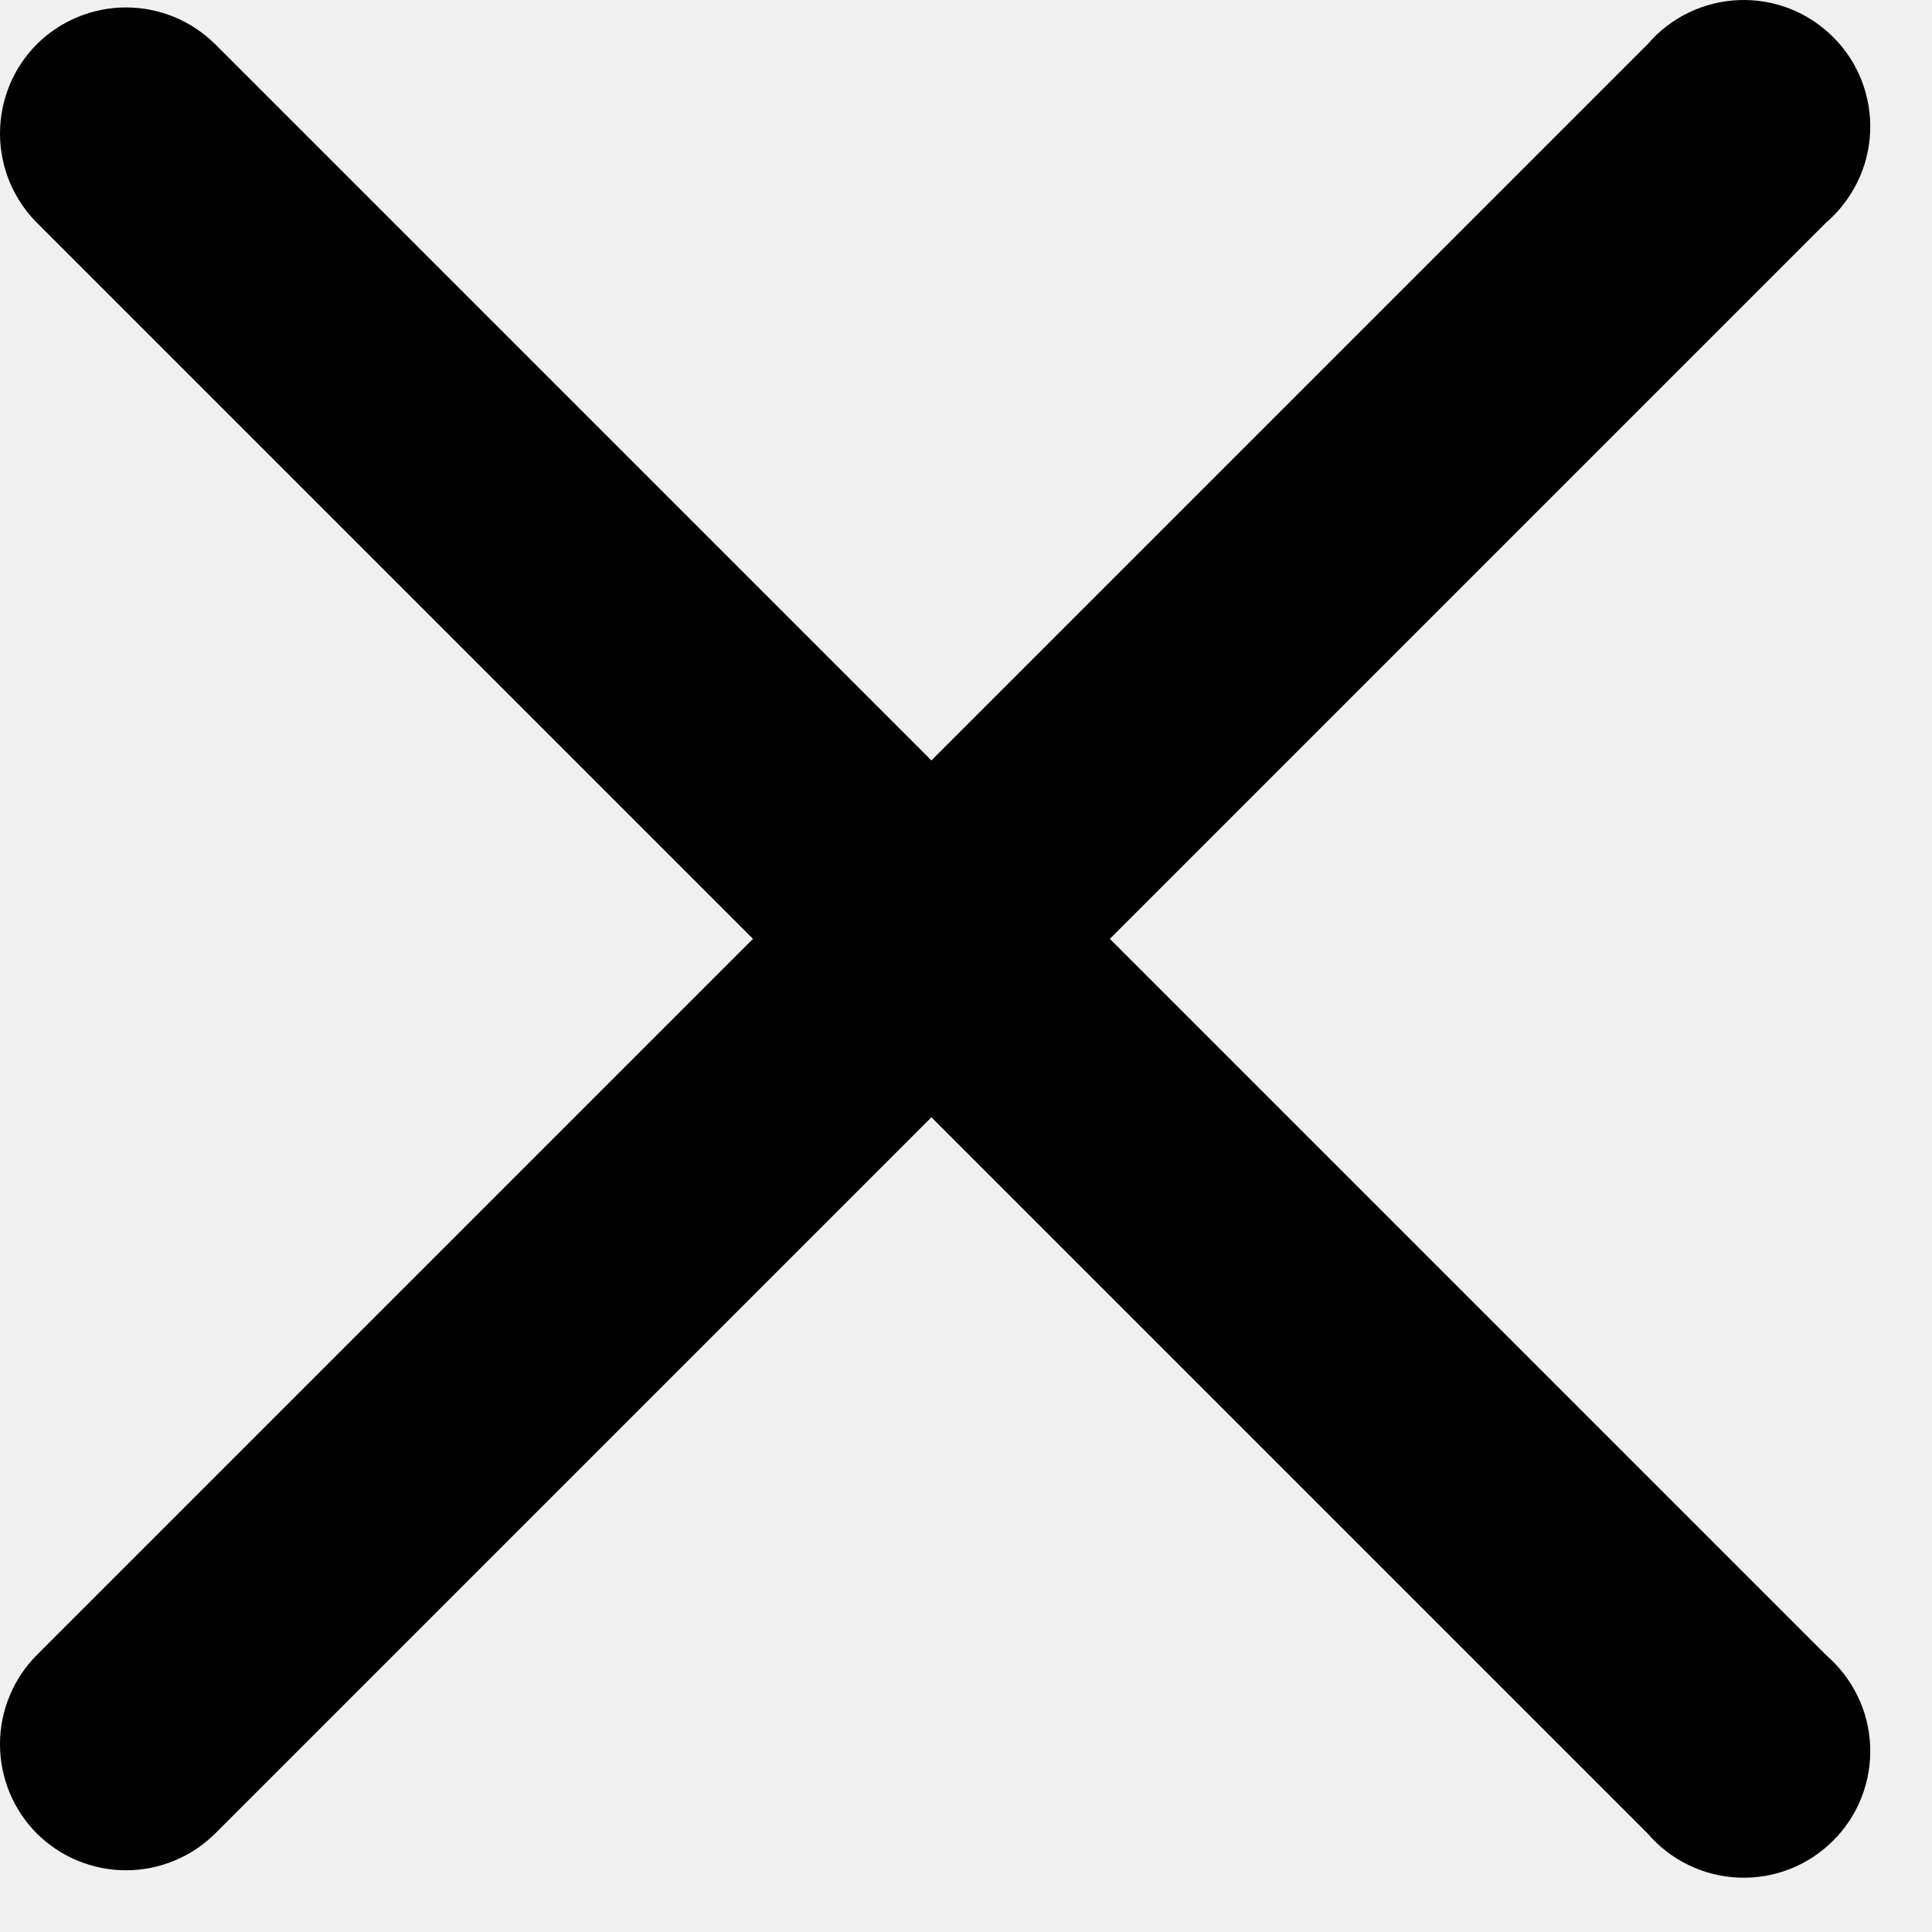
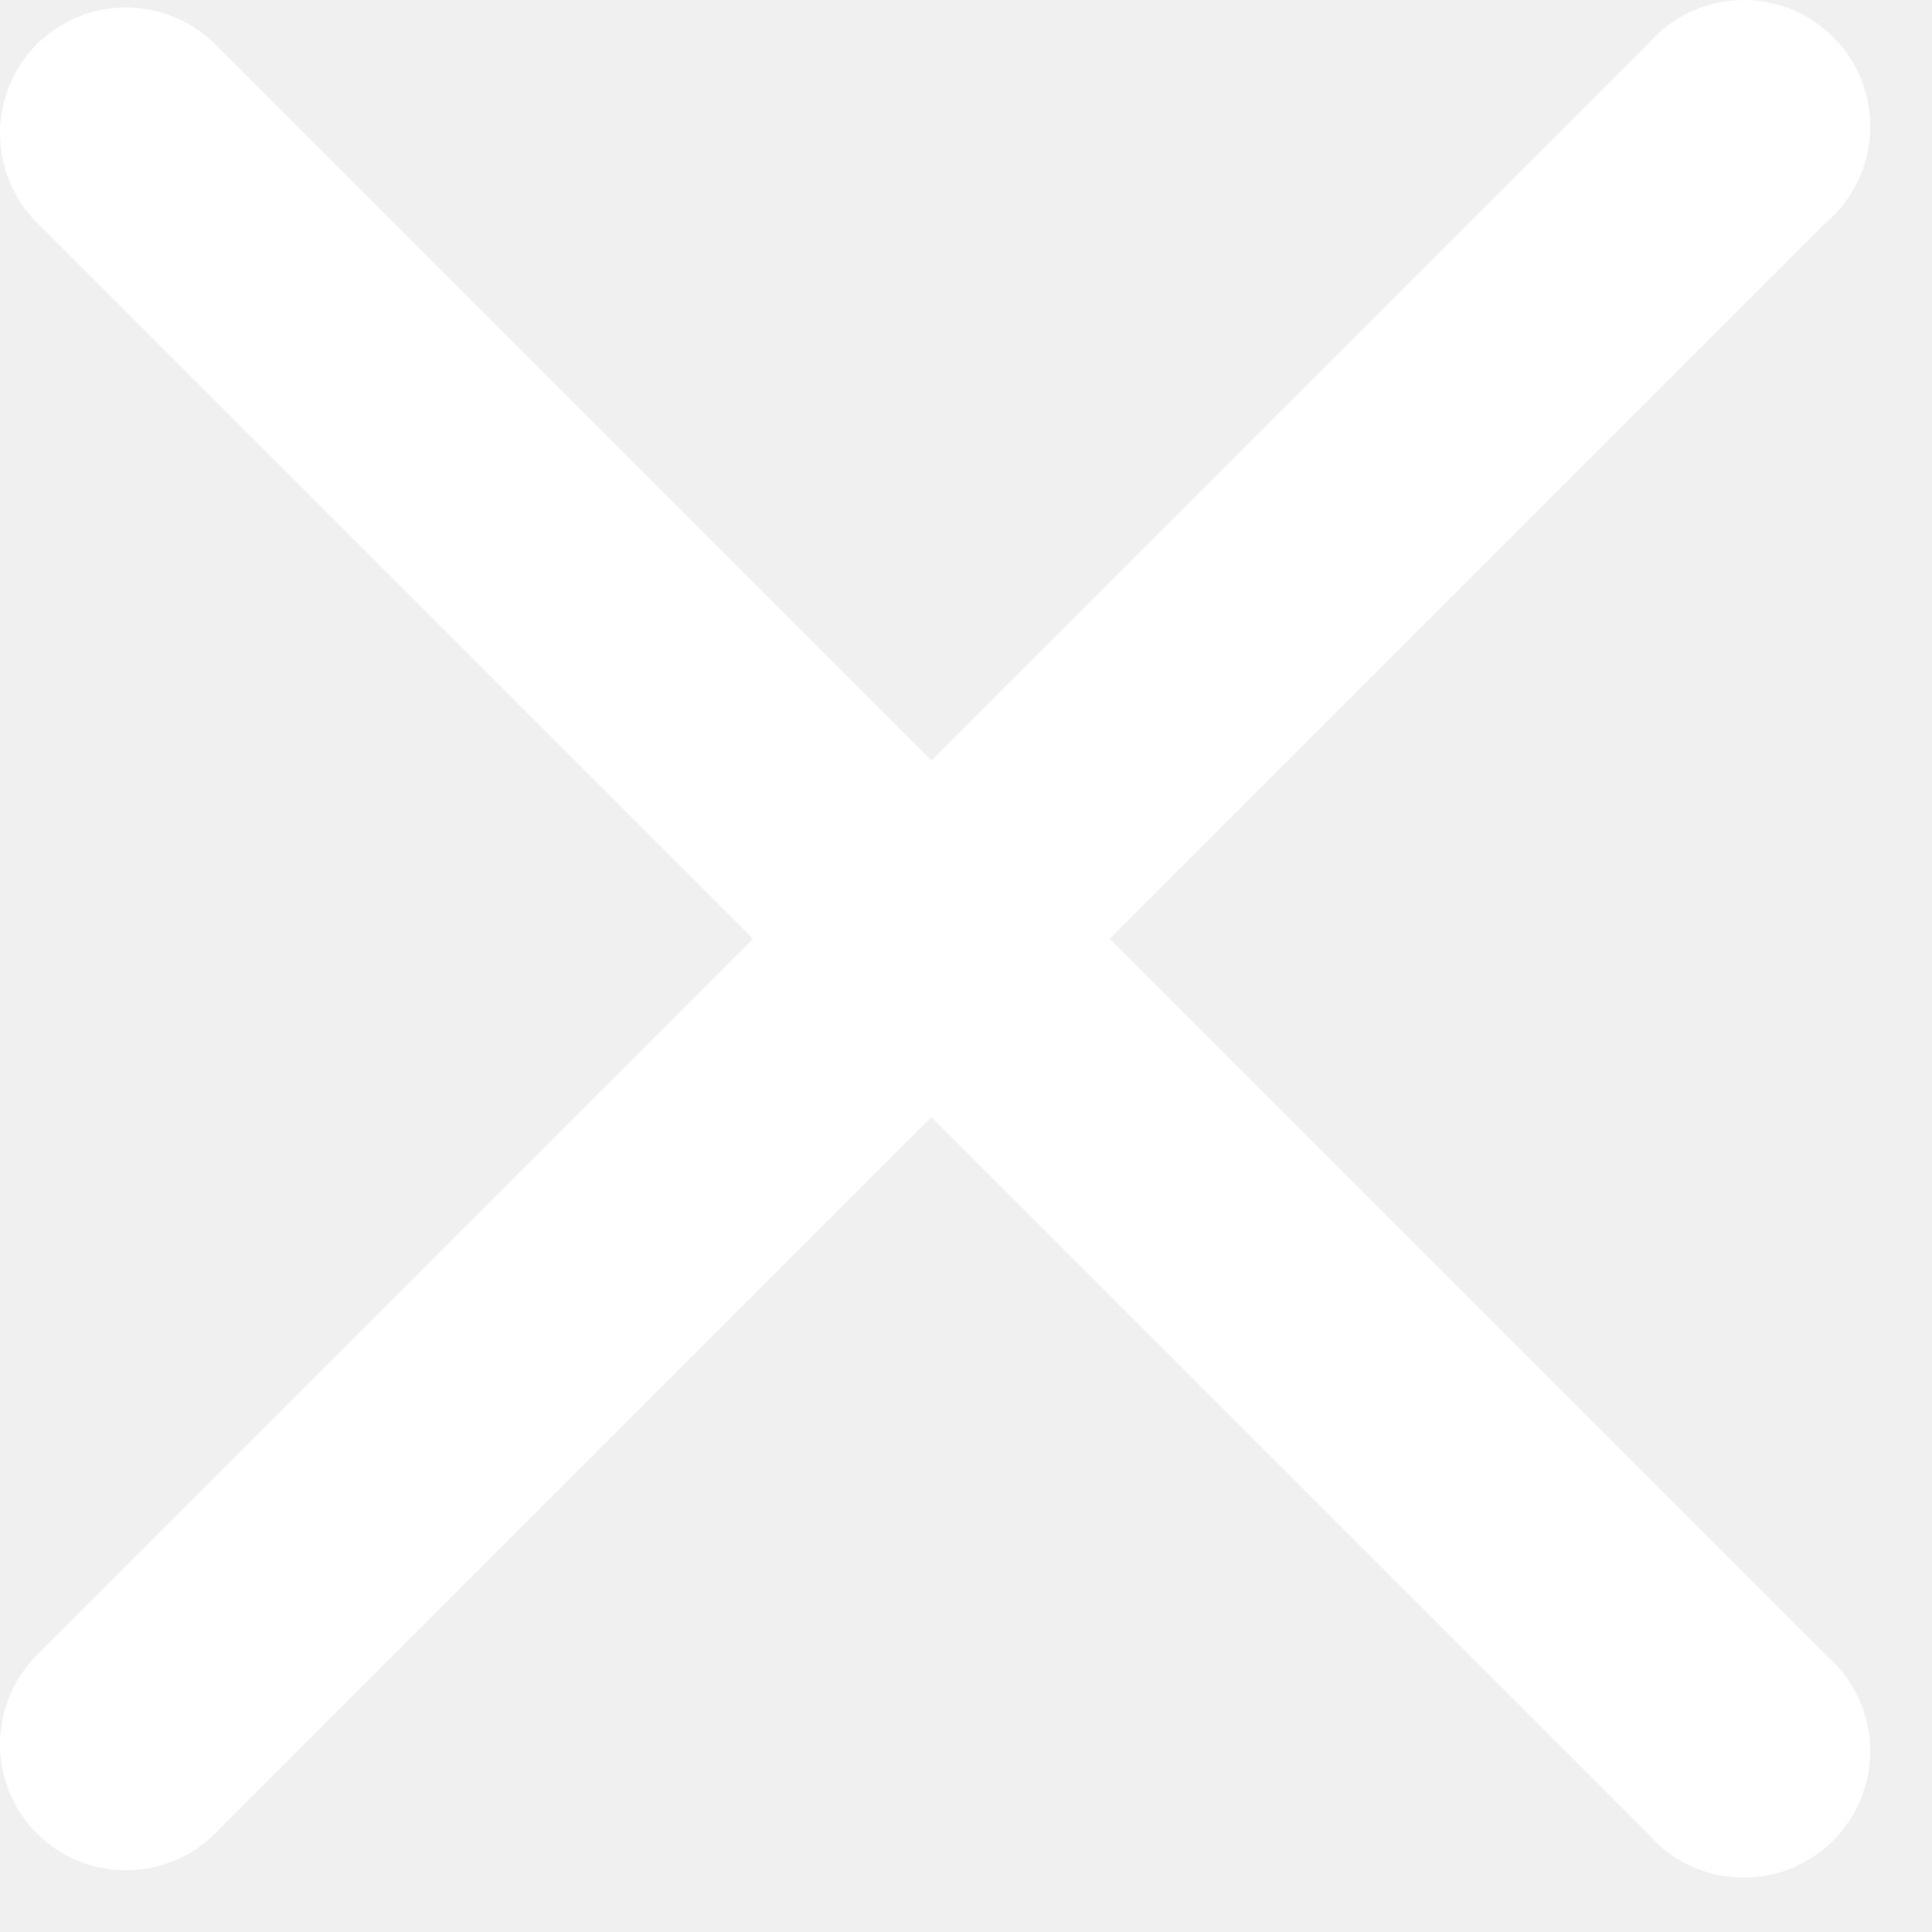
<svg xmlns="http://www.w3.org/2000/svg" width="20" height="20" viewBox="0 0 20 20" fill="none">
-   <path d="M0.381 18.98C0.137 18.735 0 18.402 0 18.056C0 17.71 0.137 17.378 0.381 17.133L17.056 0.458C17.173 0.321 17.318 0.209 17.48 0.131C17.643 0.052 17.82 0.008 18 0.001C18.181 -0.006 18.361 0.024 18.529 0.09C18.697 0.156 18.849 0.256 18.977 0.384C19.105 0.511 19.205 0.664 19.271 0.832C19.336 1 19.367 1.18 19.36 1.36C19.353 1.541 19.309 1.718 19.23 1.88C19.151 2.043 19.04 2.187 18.903 2.305L2.228 18.98C1.982 19.224 1.65 19.361 1.304 19.361C0.958 19.361 0.626 19.224 0.381 18.98Z" fill="black" />
-   <path d="M0.381 0.458C0.626 0.214 0.958 0.077 1.304 0.077C1.65 0.077 1.982 0.214 2.228 0.458L18.903 17.133C19.04 17.251 19.151 17.395 19.23 17.558C19.309 17.72 19.353 17.897 19.36 18.078C19.367 18.258 19.336 18.438 19.271 18.606C19.205 18.774 19.105 18.927 18.977 19.054C18.849 19.182 18.697 19.282 18.529 19.348C18.361 19.414 18.181 19.444 18 19.437C17.82 19.43 17.643 19.386 17.48 19.307C17.318 19.229 17.173 19.117 17.056 18.98L0.381 2.305C0.137 2.06 0 1.728 0 1.382C0 1.035 0.137 0.703 0.381 0.458Z" fill="black" />
+   <path d="M0.381 18.98C0.137 18.735 0 18.402 0 18.056C0 17.71 0.137 17.378 0.381 17.133L17.056 0.458C17.173 0.321 17.318 0.209 17.48 0.131C17.643 0.052 17.82 0.008 18 0.001C18.181 -0.006 18.361 0.024 18.529 0.09C18.697 0.156 18.849 0.256 18.977 0.384C19.105 0.511 19.205 0.664 19.271 0.832C19.336 1 19.367 1.18 19.36 1.36C19.353 1.541 19.309 1.718 19.23 1.88C19.151 2.043 19.04 2.187 18.903 2.305L2.228 18.98C1.982 19.224 1.65 19.361 1.304 19.361C0.958 19.361 0.626 19.224 0.381 18.98Z" fill="white" />
+   <path d="M0.381 0.458C0.626 0.214 0.958 0.077 1.304 0.077C1.65 0.077 1.982 0.214 2.228 0.458L18.903 17.133C19.04 17.25 19.151 17.395 19.23 17.557C19.309 17.72 19.353 17.897 19.36 18.077C19.367 18.257 19.336 18.437 19.271 18.605C19.205 18.773 19.105 18.926 18.977 19.054C18.849 19.181 18.697 19.281 18.529 19.347C18.361 19.413 18.181 19.444 18 19.436C17.82 19.43 17.643 19.385 17.48 19.307C17.318 19.228 17.173 19.117 17.056 18.98L0.381 2.305C0.137 2.059 0 1.727 0 1.381C0 1.035 0.137 0.703 0.381 0.458Z" fill="white" />
</svg>
